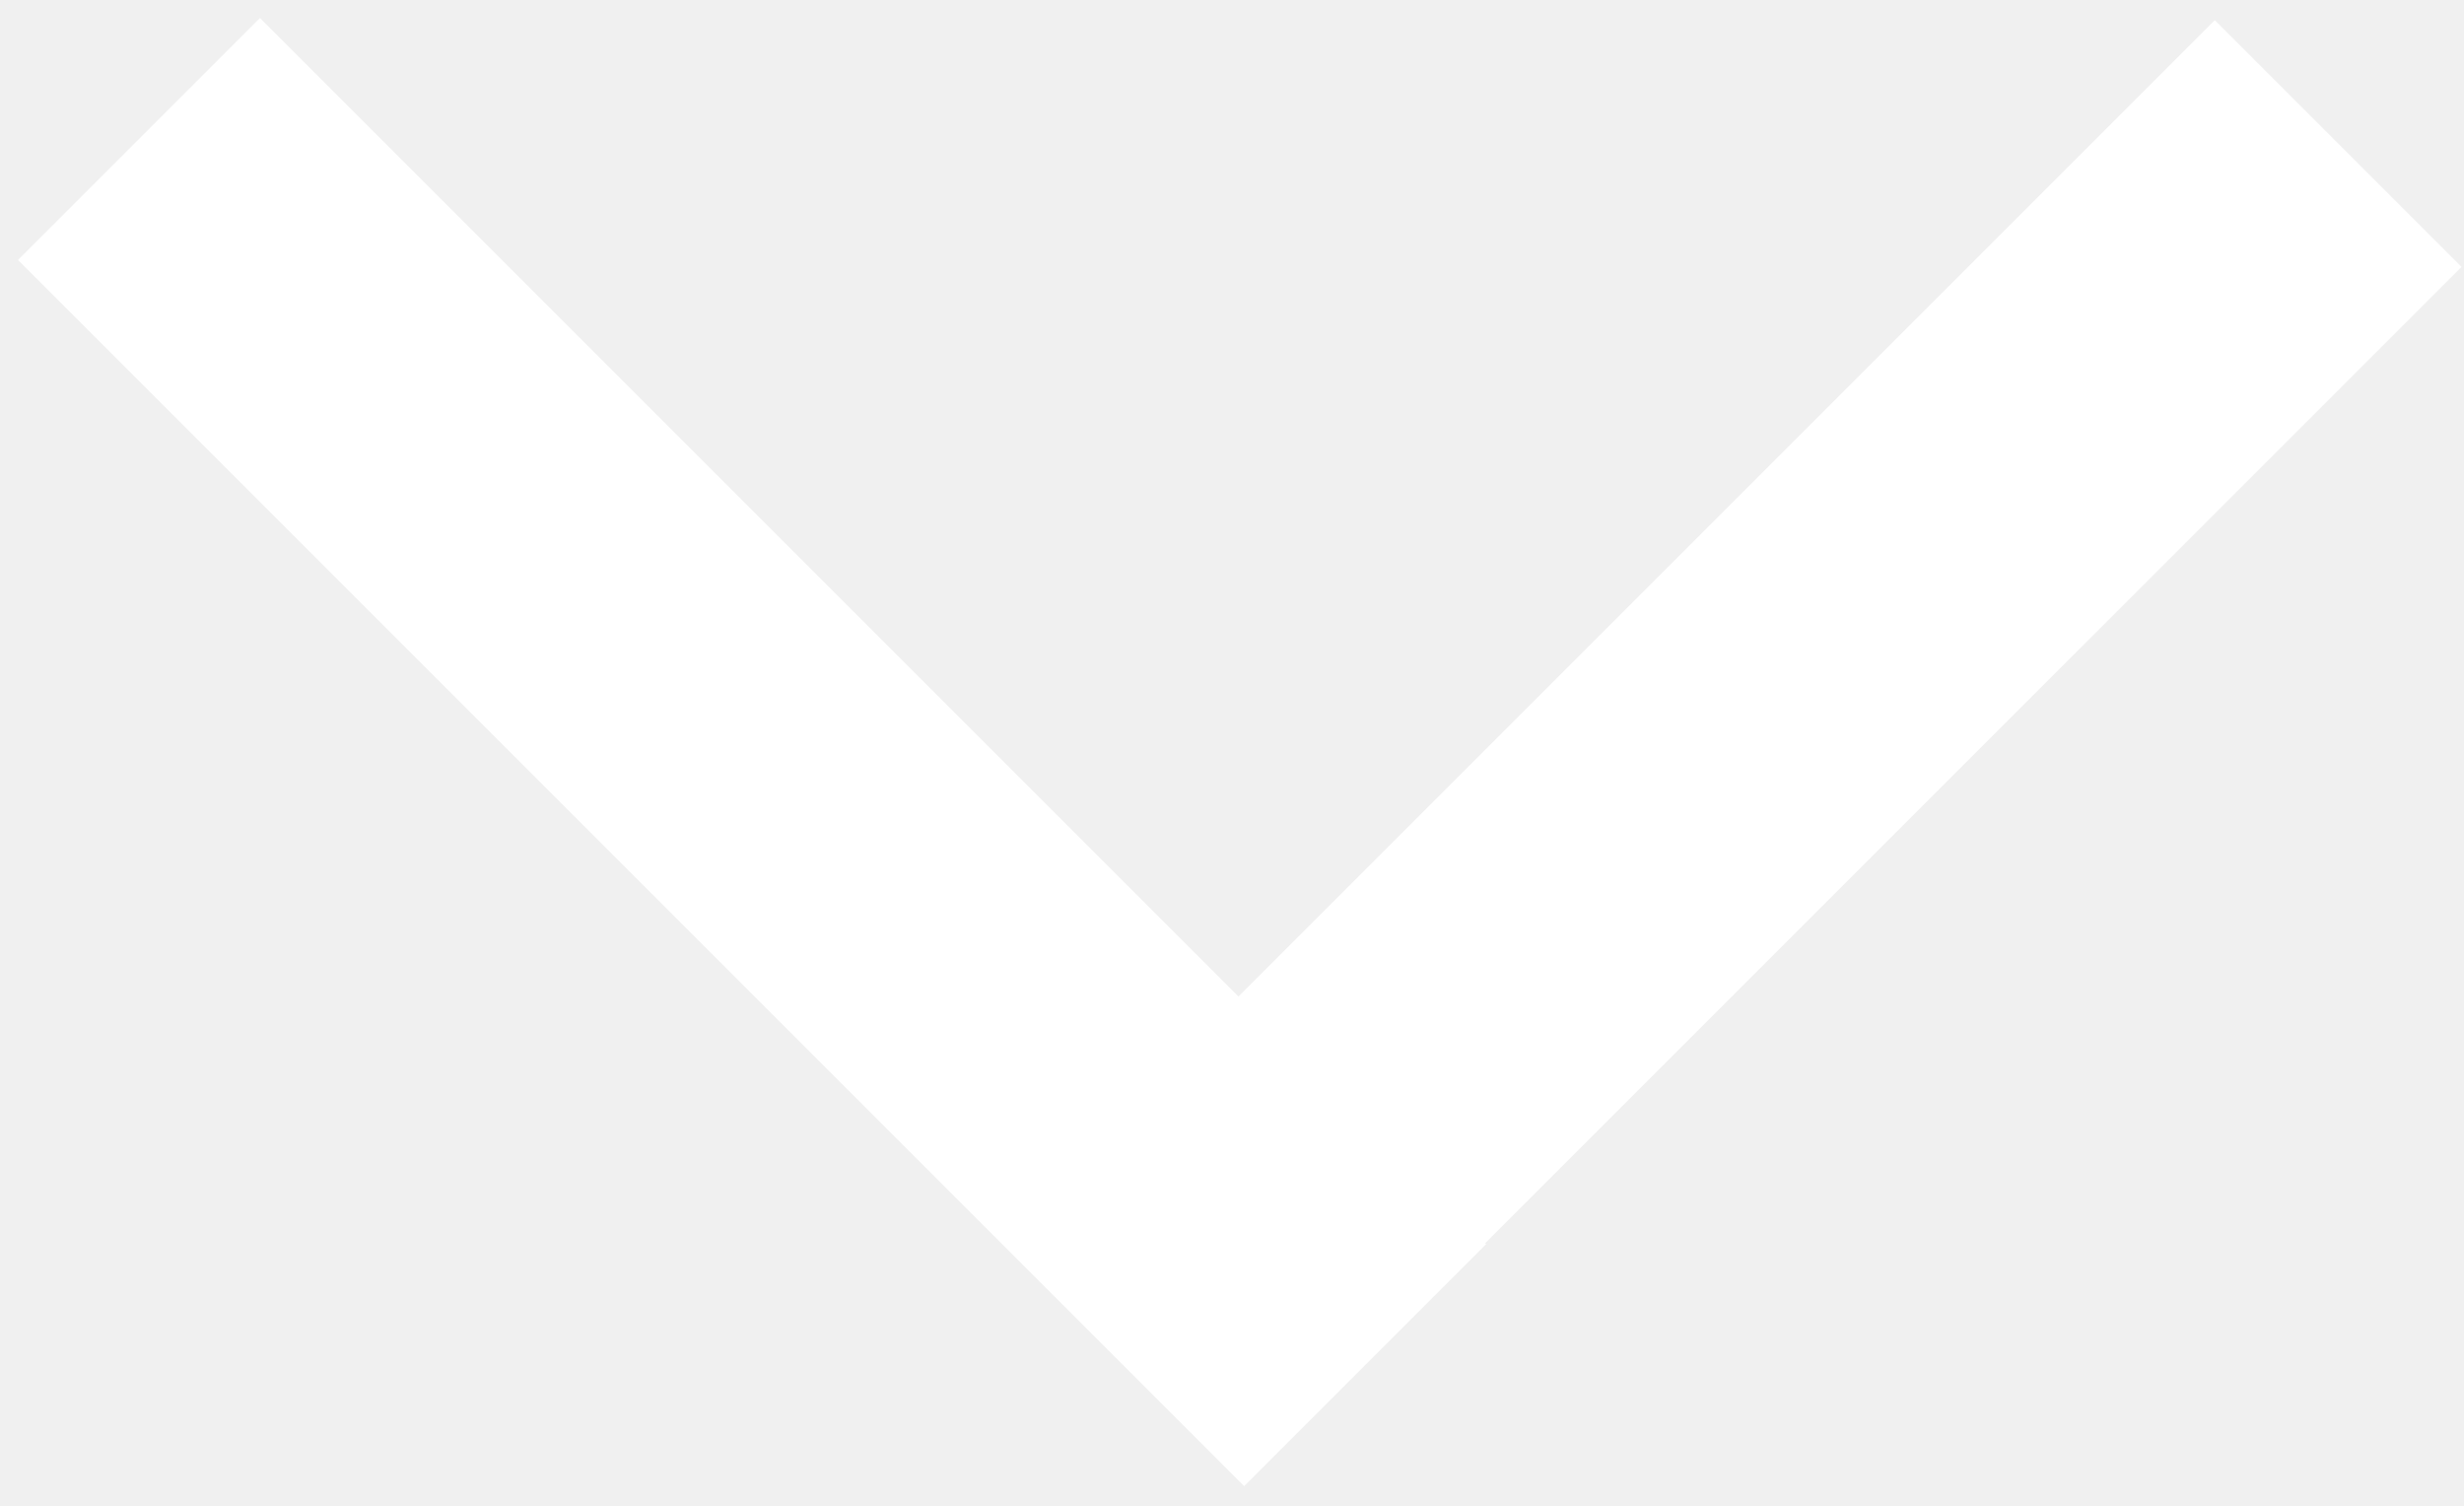
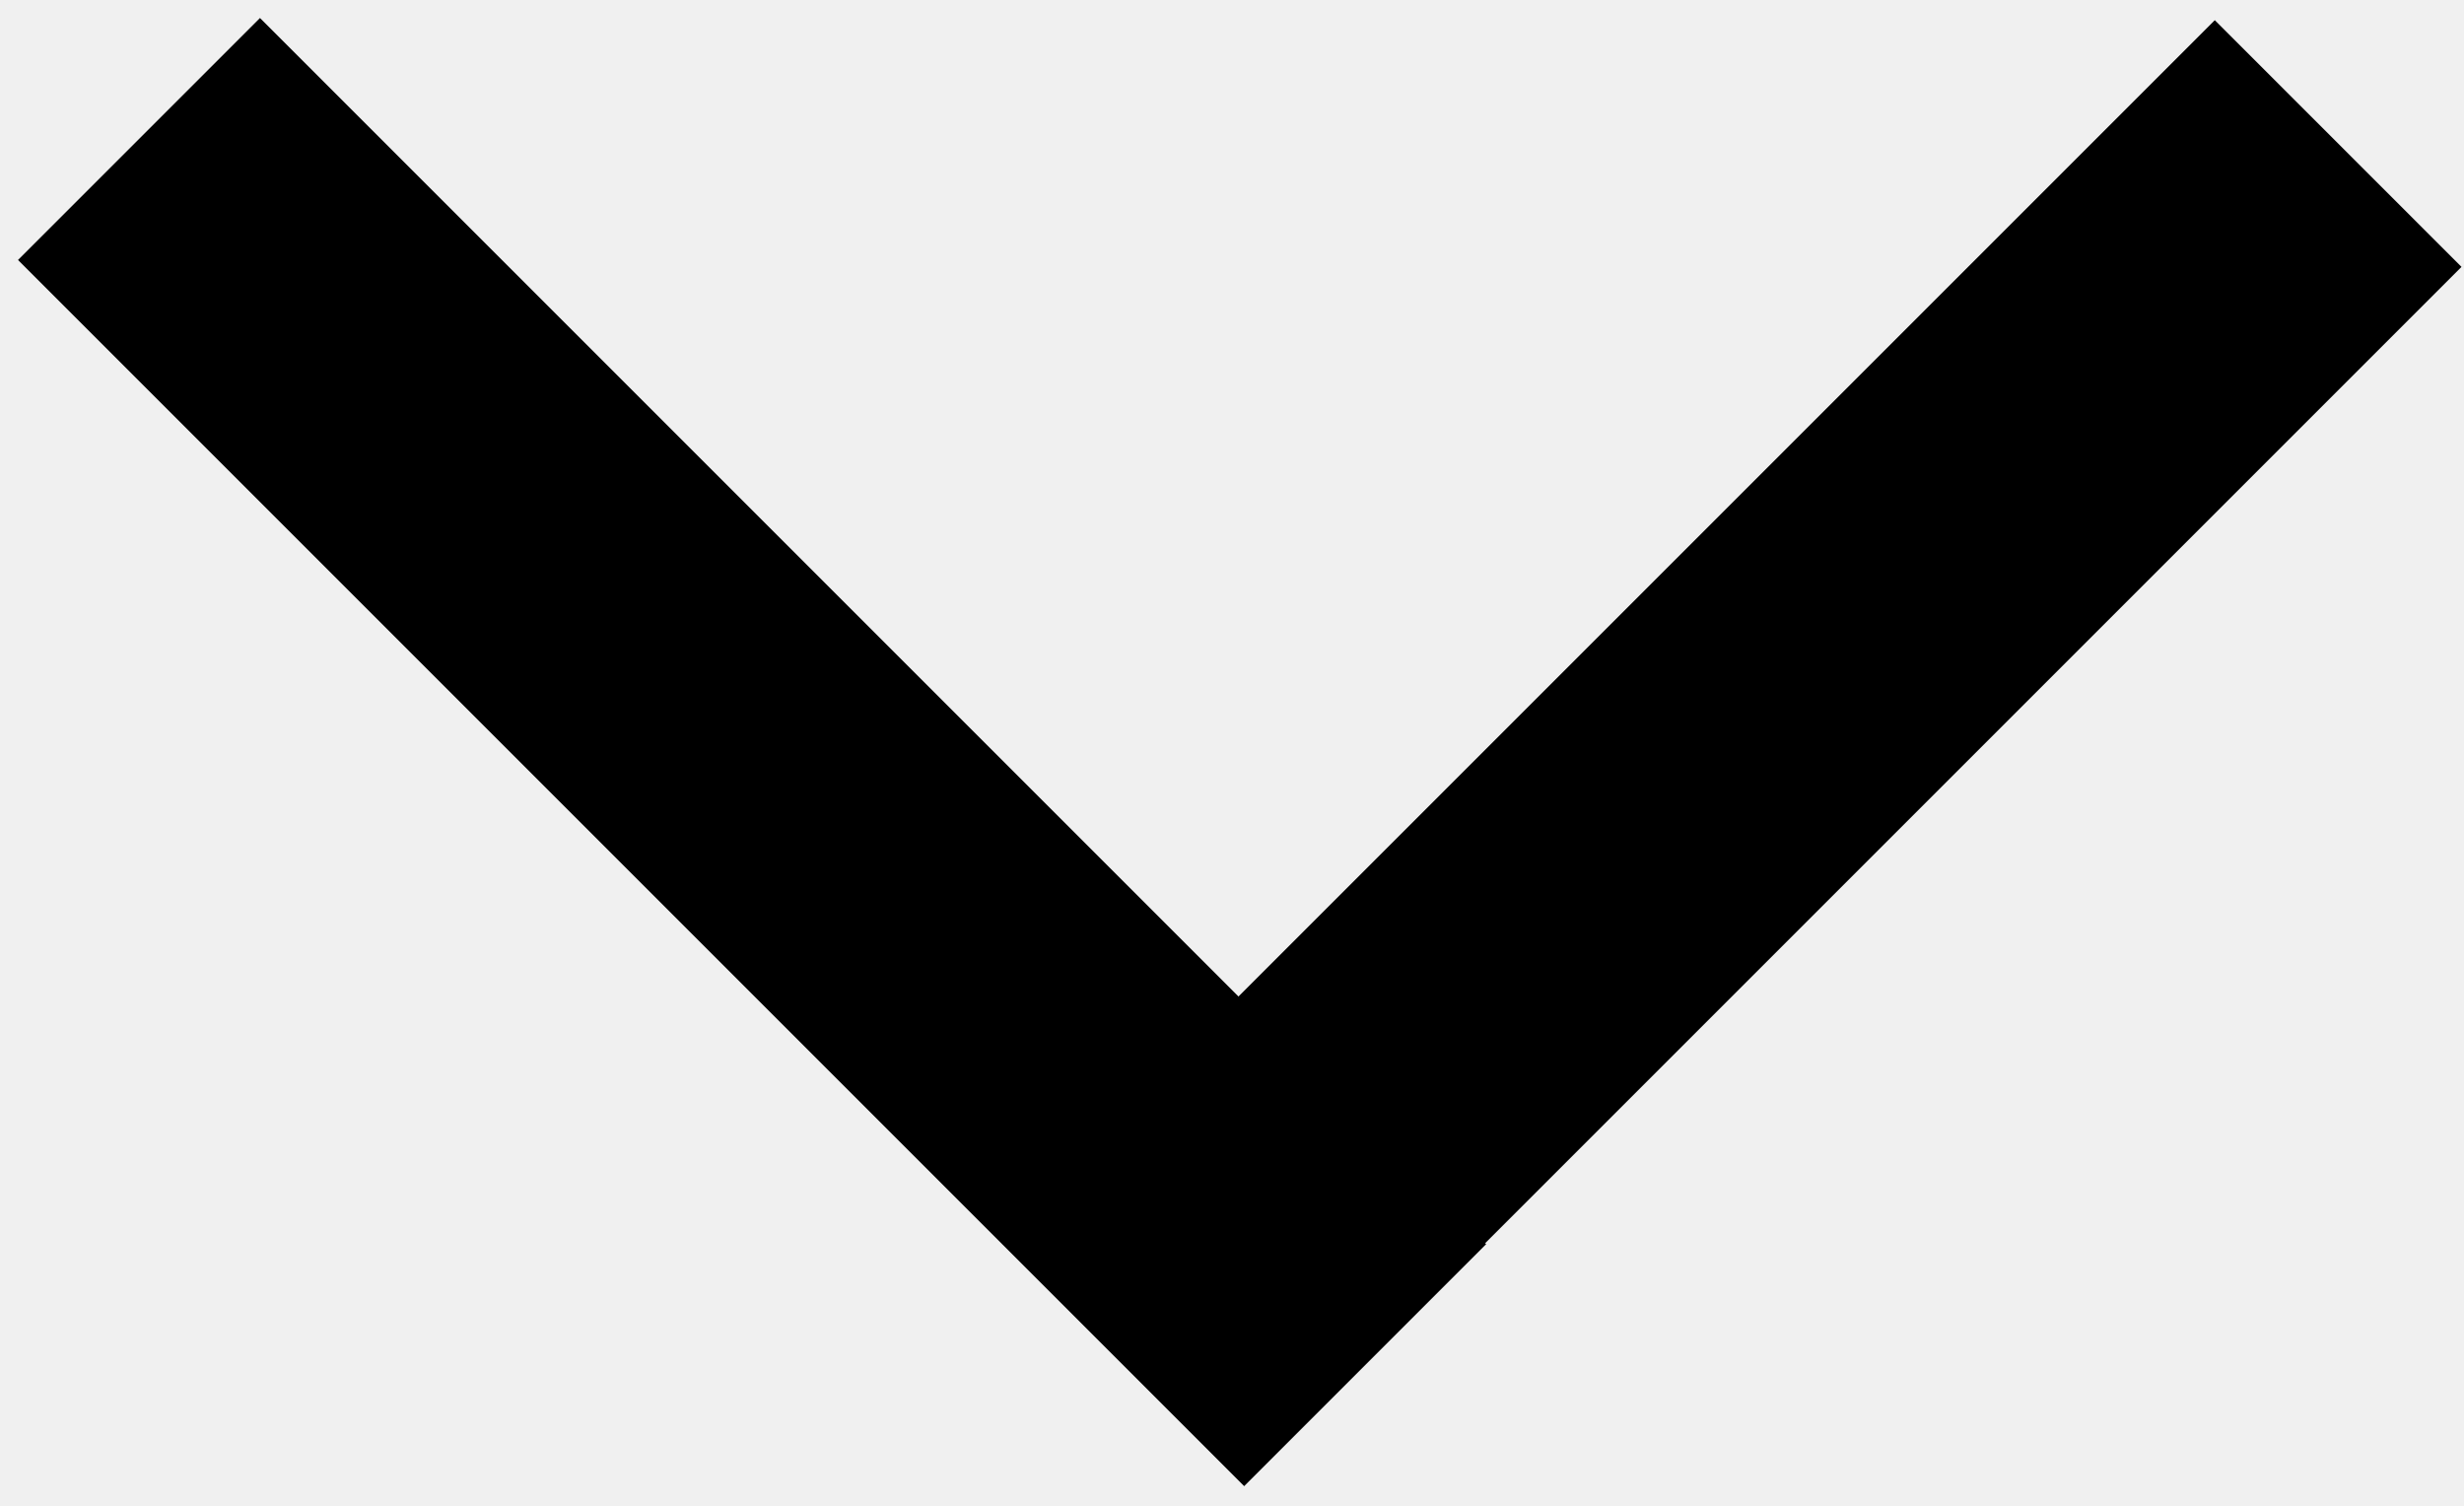
<svg xmlns="http://www.w3.org/2000/svg" width="72" height="44" viewBox="0 0 72 44" fill="none">
-   <path d="M43.426 36.355L7.597 0.526L0.526 7.597L36.355 43.426L43.426 36.355Z" fill="white" />
-   <path d="M64.718 0.59L29.143 36.164L36.352 43.373L71.927 7.799L64.718 0.59Z" fill="white" />
+   <path d="M43.426 36.355L7.597 0.526L0.526 7.597L36.355 43.426L43.426 36.355Z" fill="black" />
+   <path d="M64.718 0.59L29.143 36.164L36.352 43.373L71.927 7.799L64.718 0.59Z" fill="black" />
</svg>
